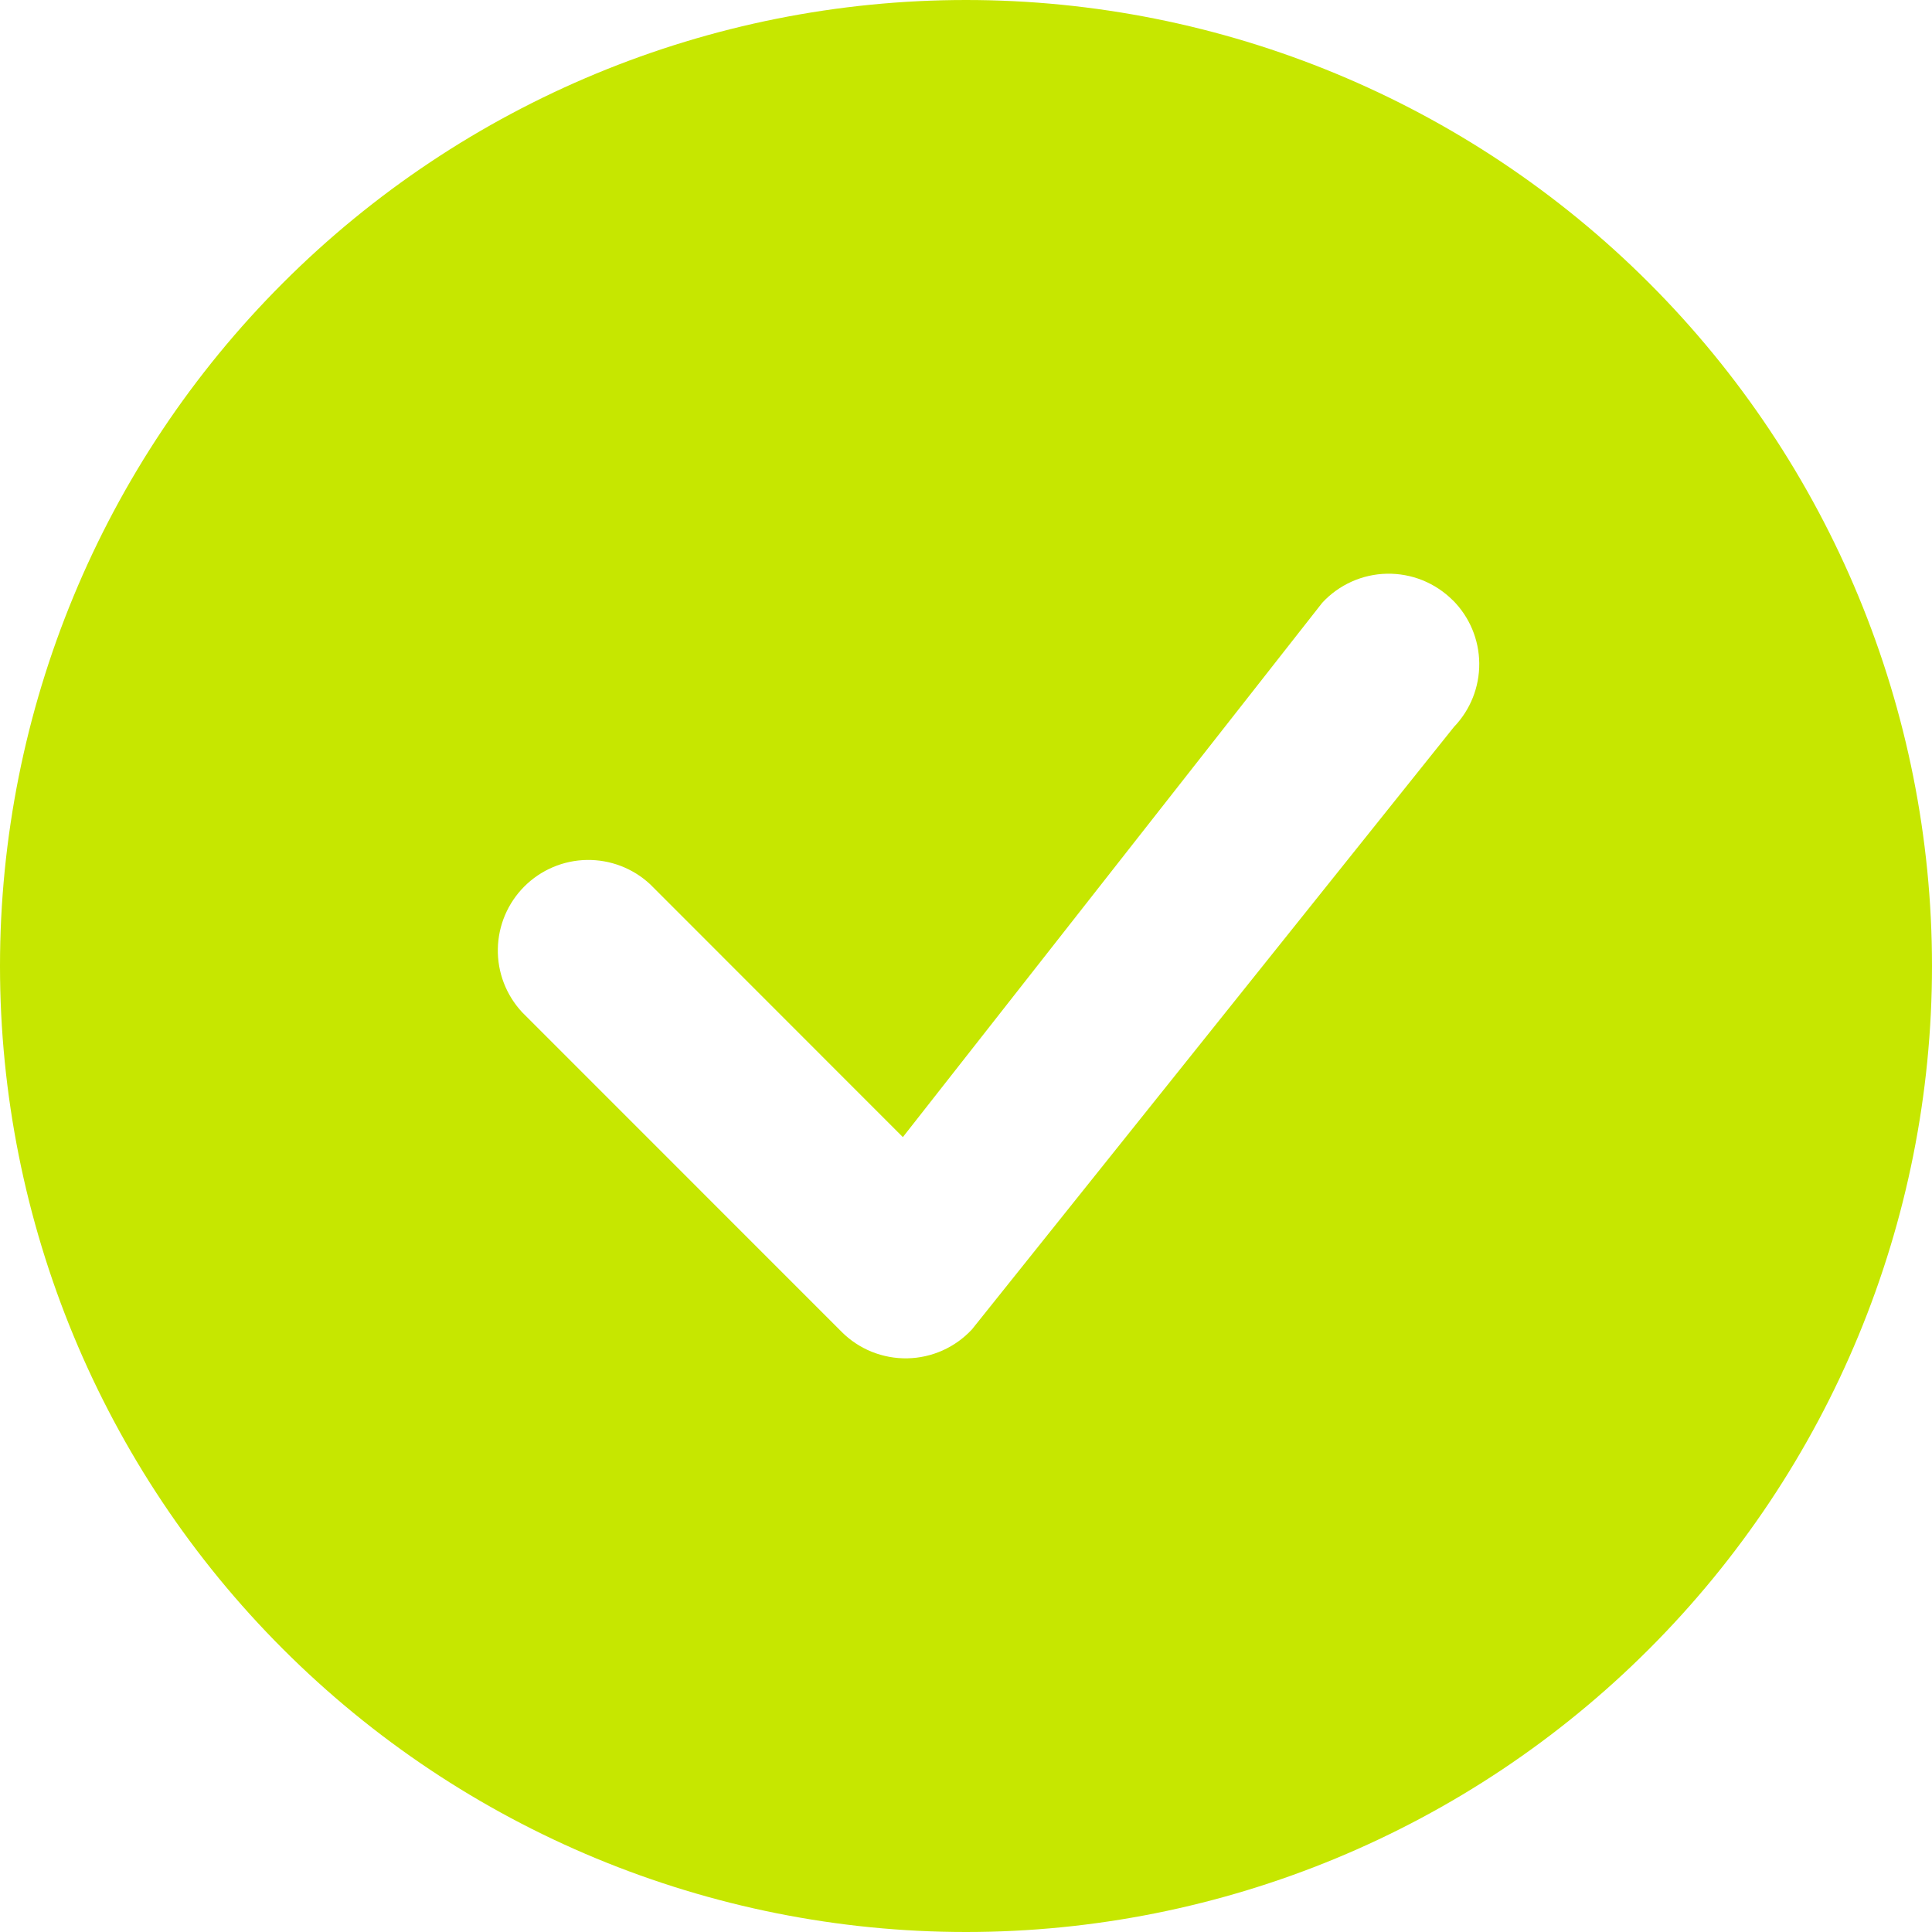
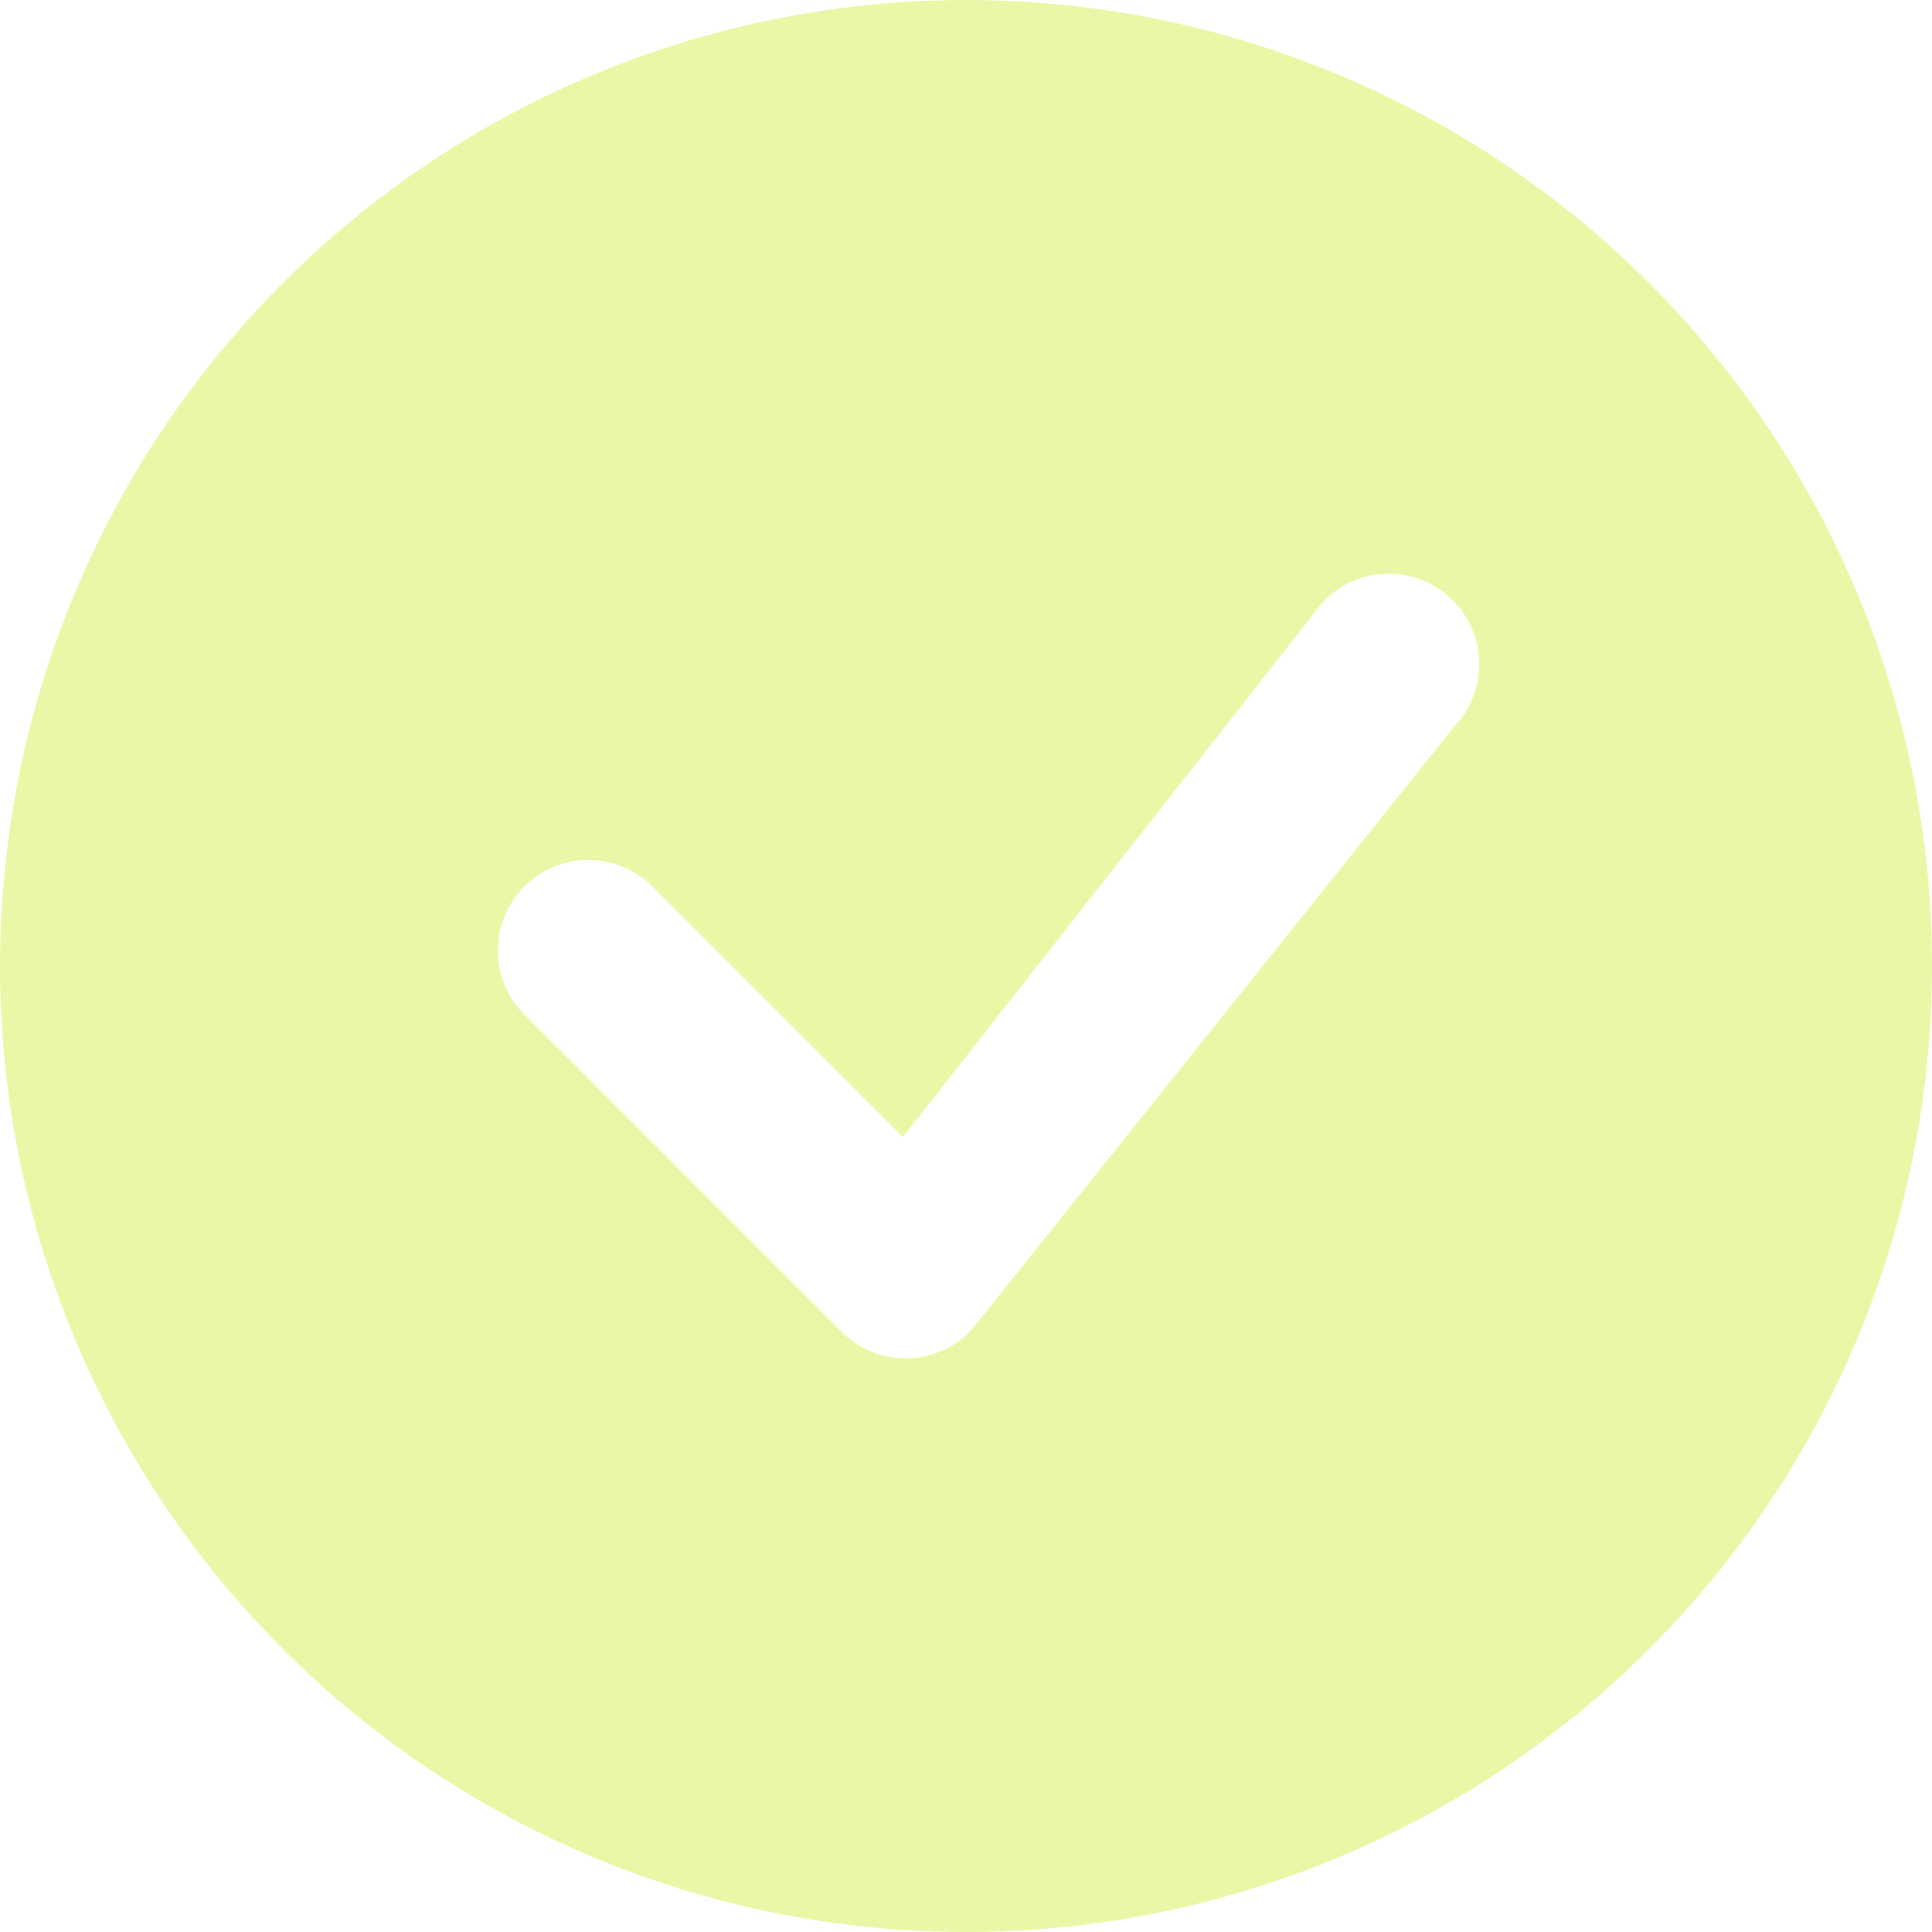
<svg xmlns="http://www.w3.org/2000/svg" width="44" height="44" viewBox="0 0 44 44" fill="none">
-   <path d="M44 22C44 27.835 41.682 33.431 37.556 37.556C33.431 41.682 27.835 44 22 44C16.165 44 10.569 41.682 6.444 37.556C2.318 33.431 0 27.835 0 22C0 16.165 2.318 10.569 6.444 6.444C10.569 2.318 16.165 0 22 0C27.835 0 33.431 2.318 37.556 6.444C41.682 10.569 44 16.165 44 22ZM33.083 13.668C32.886 13.472 32.652 13.318 32.395 13.214C32.137 13.111 31.862 13.061 31.585 13.066C31.307 13.072 31.034 13.133 30.781 13.247C30.528 13.361 30.301 13.524 30.113 13.728L20.562 25.897L14.806 20.138C14.415 19.774 13.898 19.576 13.364 19.585C12.829 19.594 12.319 19.811 11.941 20.189C11.564 20.567 11.347 21.076 11.338 21.611C11.328 22.145 11.527 22.662 11.891 23.053L19.168 30.332C19.363 30.528 19.597 30.682 19.854 30.786C20.111 30.889 20.386 30.94 20.663 30.935C20.94 30.93 21.213 30.869 21.466 30.756C21.719 30.643 21.946 30.48 22.135 30.277L33.113 16.555C33.487 16.166 33.694 15.646 33.689 15.106C33.684 14.566 33.467 14.049 33.085 13.668H33.083Z" fill="#C6E700" />
+   <path d="M44 22C44 27.835 41.682 33.431 37.556 37.556C33.431 41.682 27.835 44 22 44C16.165 44 10.569 41.682 6.444 37.556C2.318 33.431 0 27.835 0 22C0 16.165 2.318 10.569 6.444 6.444C10.569 2.318 16.165 0 22 0C27.835 0 33.431 2.318 37.556 6.444C41.682 10.569 44 16.165 44 22ZM33.083 13.668C32.886 13.472 32.652 13.318 32.395 13.214C32.137 13.111 31.862 13.061 31.585 13.066C31.307 13.072 31.034 13.133 30.781 13.247C30.528 13.361 30.301 13.524 30.113 13.728L20.562 25.897L14.806 20.138C14.415 19.774 13.898 19.576 13.364 19.585C12.829 19.594 12.319 19.811 11.941 20.189C11.564 20.567 11.347 21.076 11.338 21.611C11.328 22.145 11.527 22.662 11.891 23.053L19.168 30.332C19.363 30.528 19.597 30.682 19.854 30.786C20.111 30.889 20.386 30.94 20.663 30.935C20.94 30.93 21.213 30.869 21.466 30.756C21.719 30.643 21.946 30.48 22.135 30.277L33.113 16.555C33.487 16.166 33.694 15.646 33.689 15.106C33.684 14.566 33.467 14.049 33.085 13.668H33.083Z" fill="#C6E700" fill-opacity="0.35" />
</svg>
